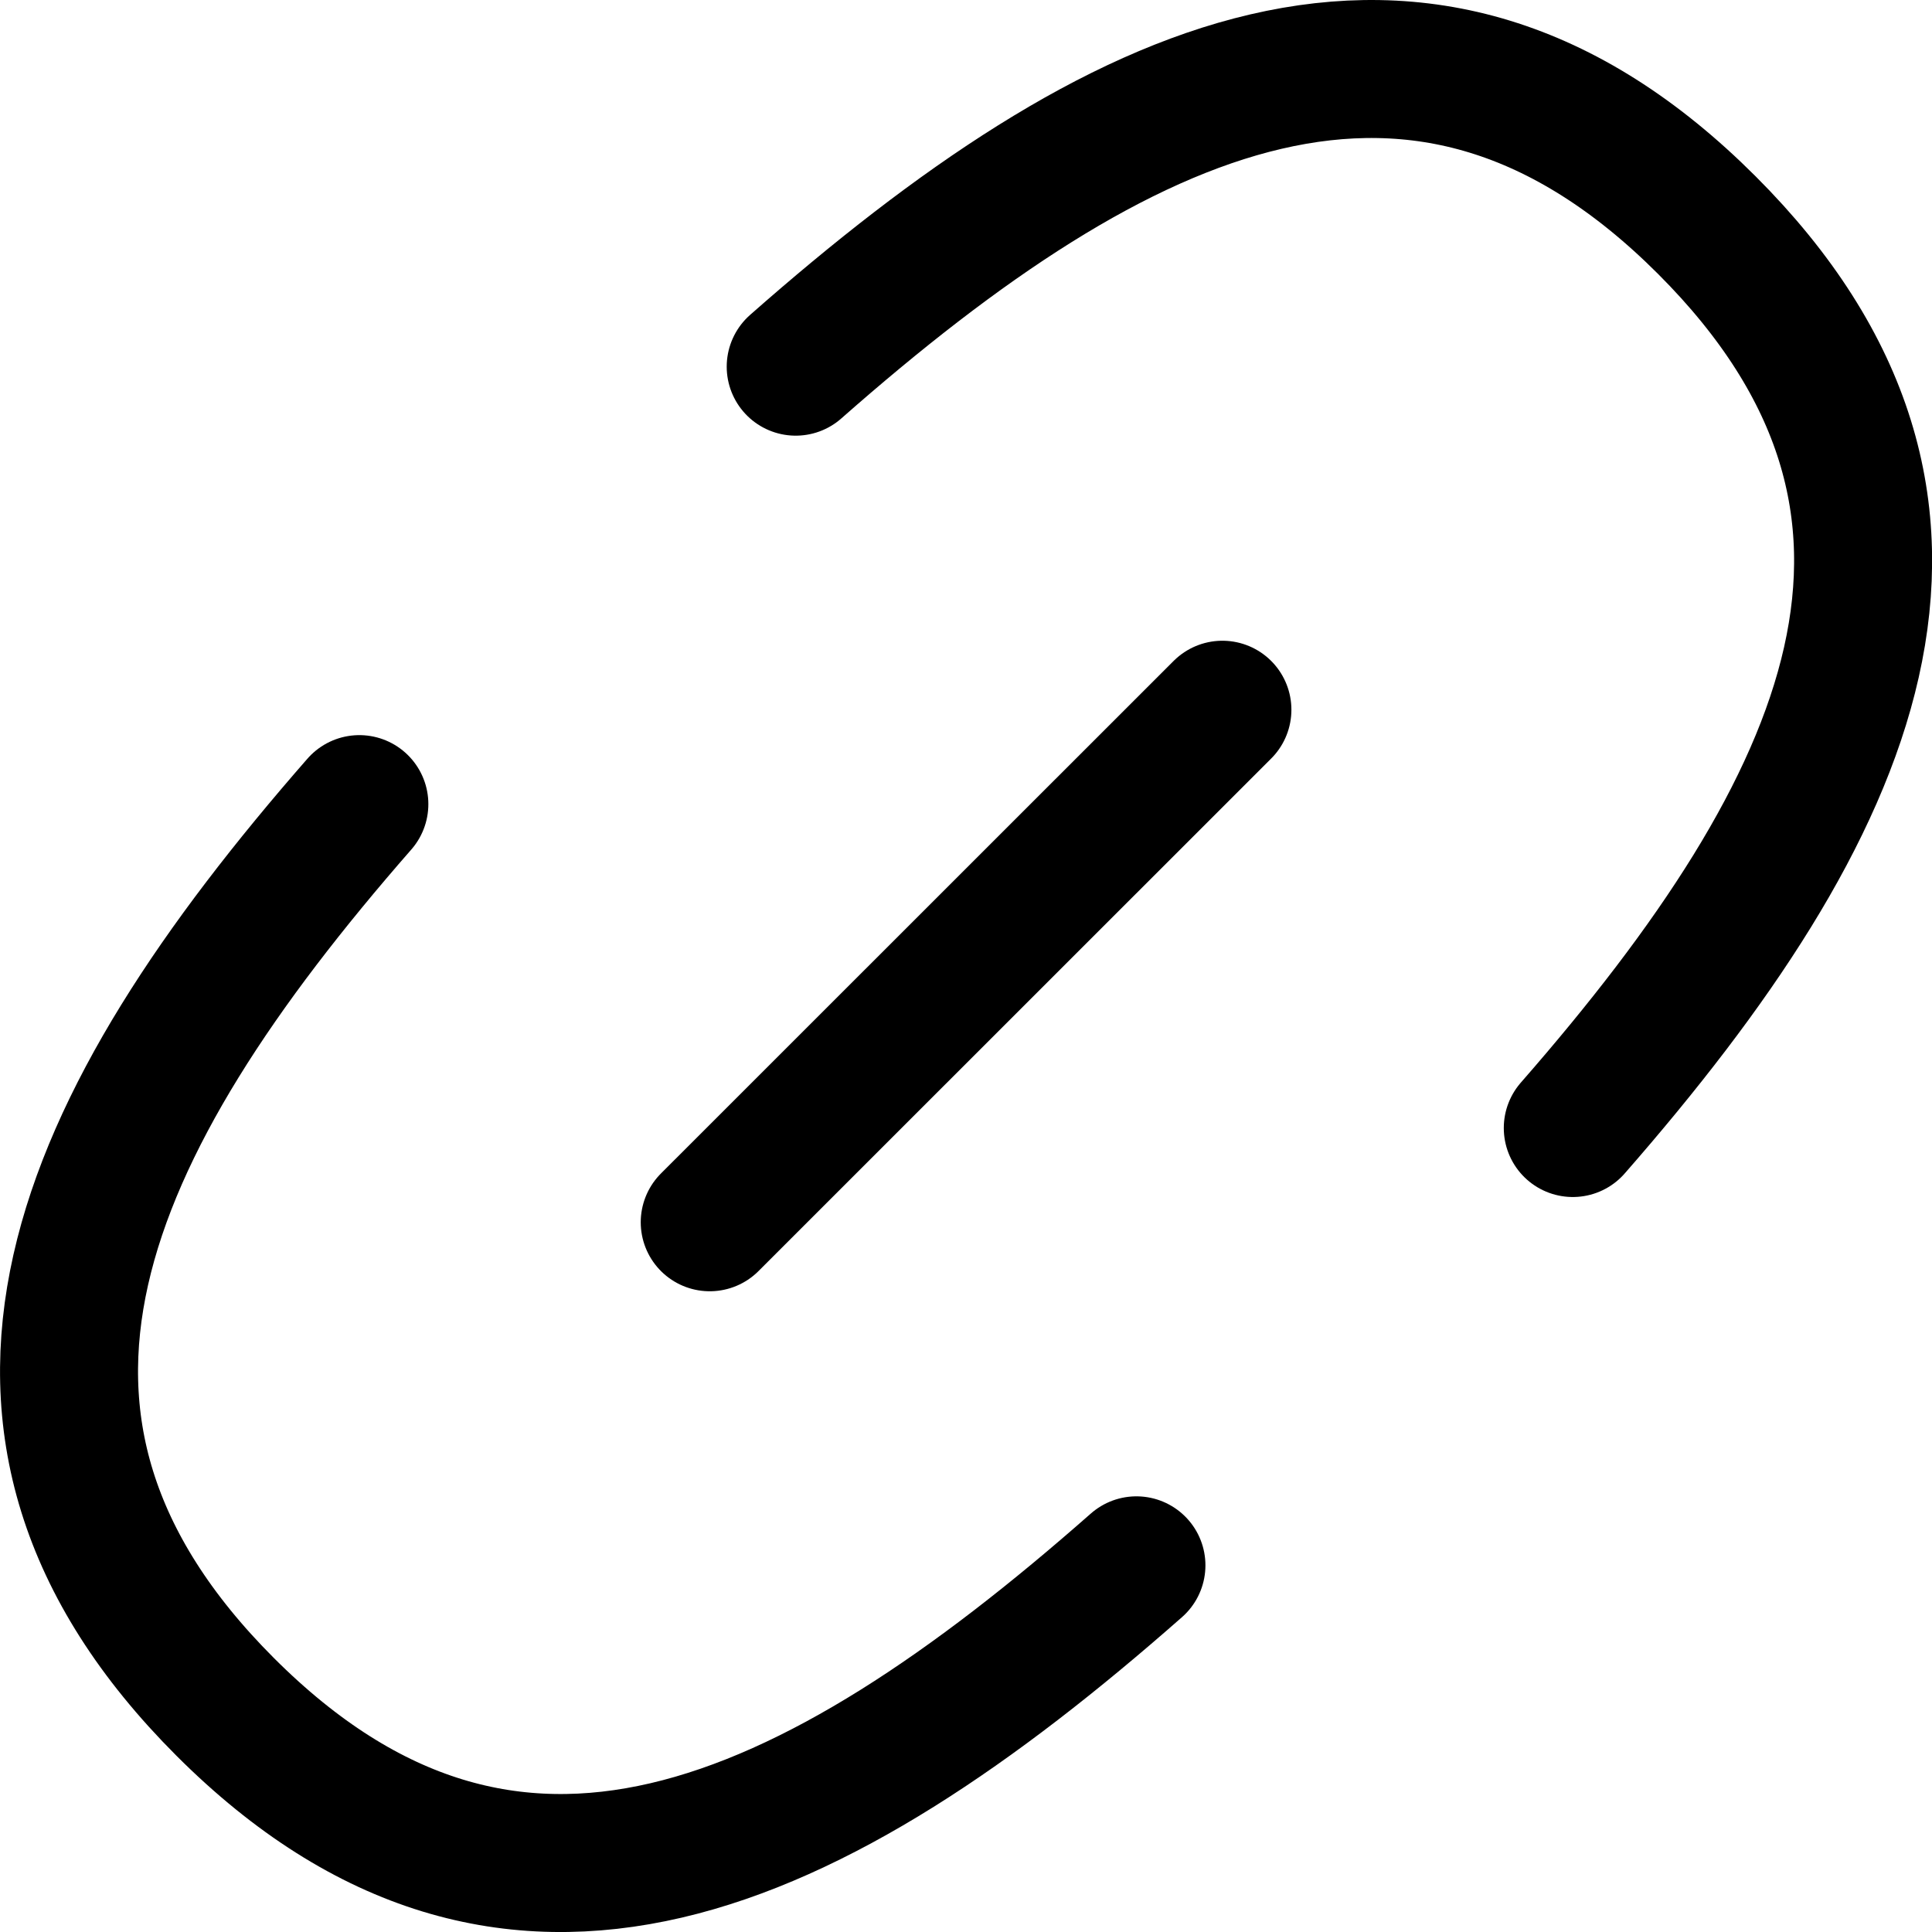
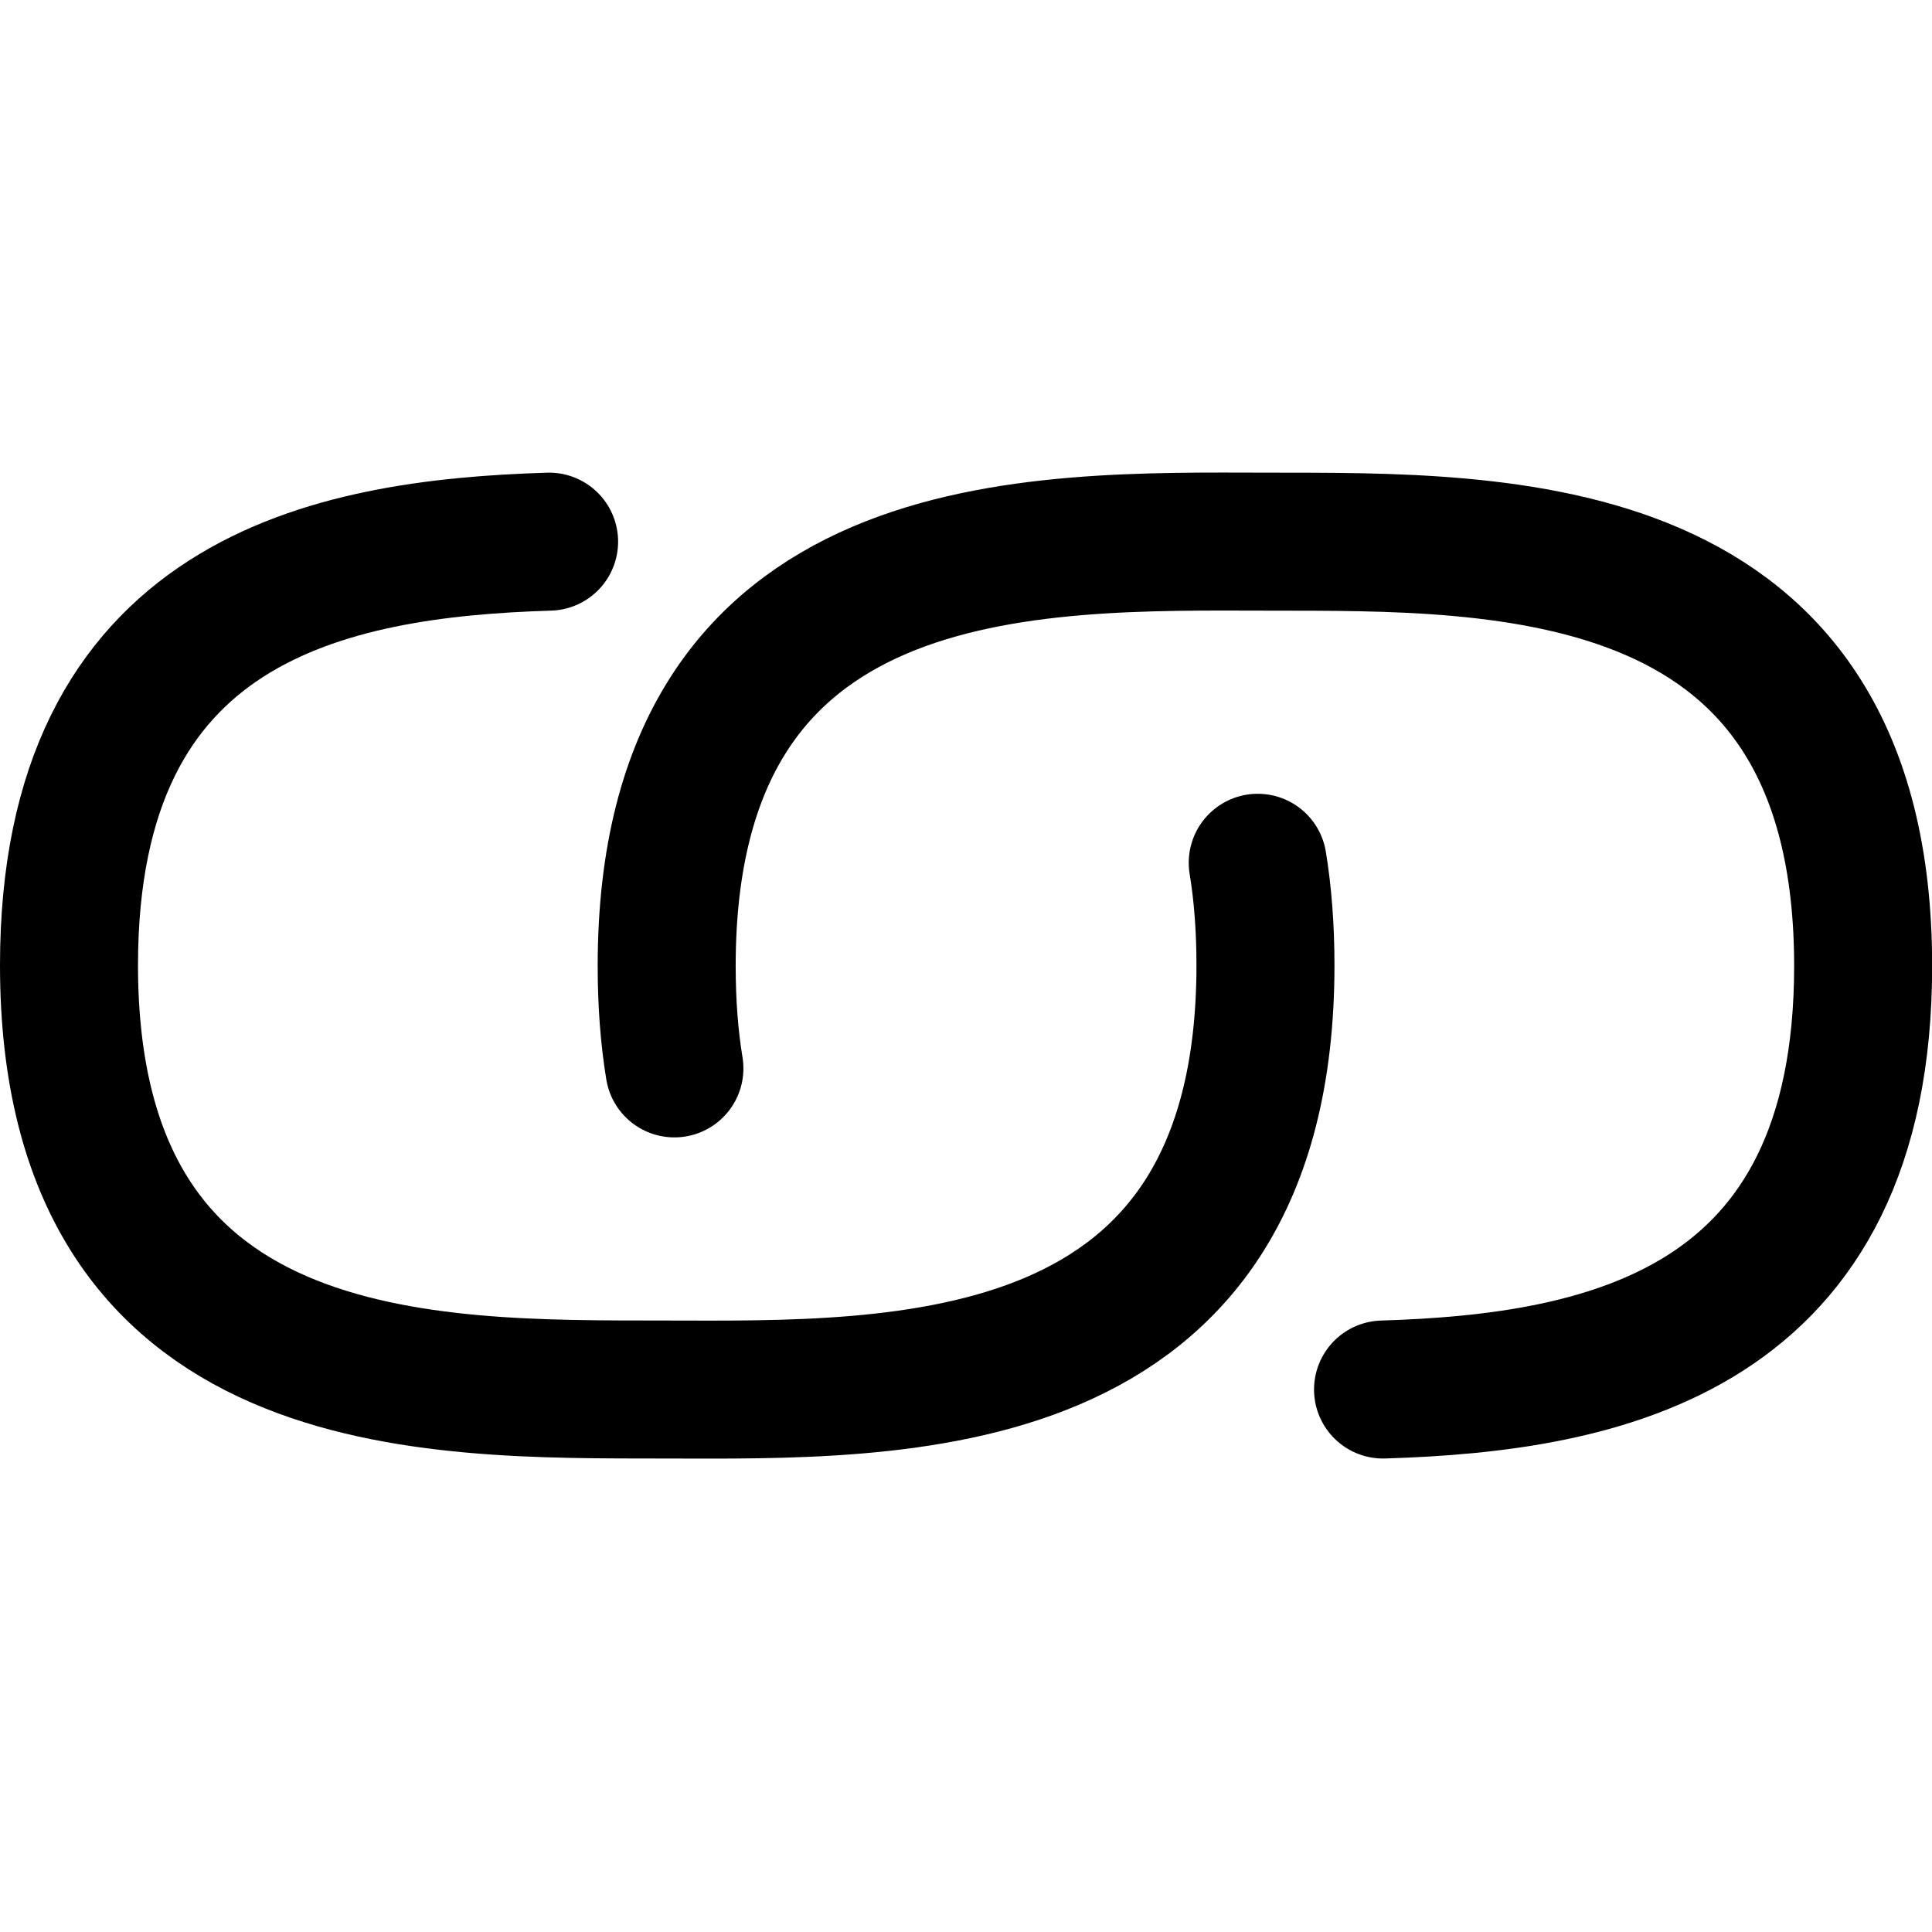
<svg xmlns="http://www.w3.org/2000/svg" fill="none" viewBox="0 0 14 14">
-   <path stroke="currentColor" stroke-linecap="round" stroke-linejoin="round" d="M8.858 5.143 5.143 8.857" stroke-width="1" />
-   <path stroke="currentColor" stroke-linecap="round" stroke-linejoin="round" d="M8.235 11.343c-2.353 2.073 -4.534 3.094 -6.603 1.026 -2.051 -2.051 -1.065 -4.213 0.972 -6.542" stroke-width="1" />
-   <path stroke="currentColor" stroke-linecap="round" stroke-linejoin="round" d="M5.766 2.657C8.118 0.584 10.3 -0.437 12.369 1.632c2.051 2.051 1.065 4.213 -0.972 6.542" stroke-width="1" />
+   <path stroke="currentColor" stroke-linecap="round" stroke-linejoin="round" d="M4.887 7.742c-0.037 -0.225 -0.056 -0.472 -0.056 -0.742 0 -3.159 2.661 -3.078 4.358 -3.075 1.688 0.003 4.312 -0.061 4.312 3.075 0 2.651 -1.874 3.02 -3.479 3.069" stroke-width="1" />
+   <path stroke="currentColor" stroke-linecap="round" stroke-linejoin="round" d="M9.114 6.252c0.037 0.225 0.056 0.472 0.056 0.742 0 3.159 -2.661 3.078 -4.358 3.075 -1.689 -0.003 -4.312 0.061 -4.312 -3.075 0 -2.651 1.874 -3.02 3.479 -3.069" stroke-width="1" />
</svg>
